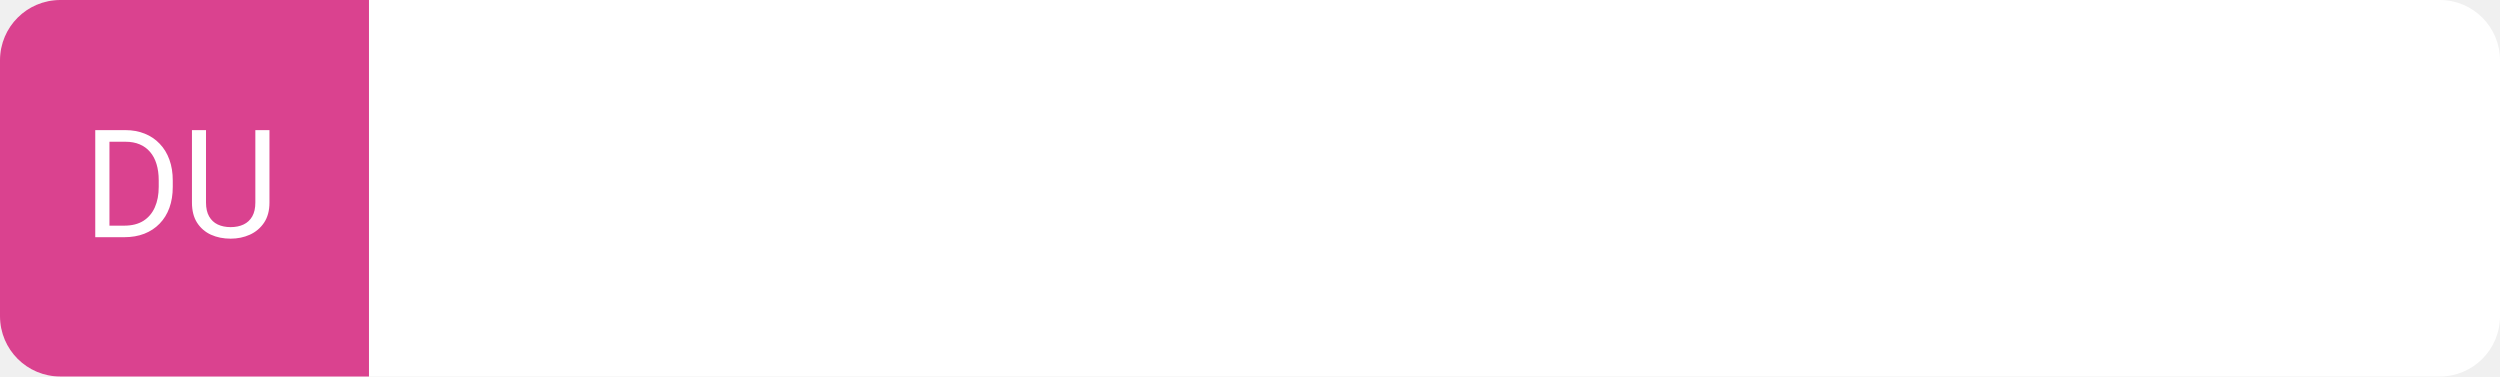
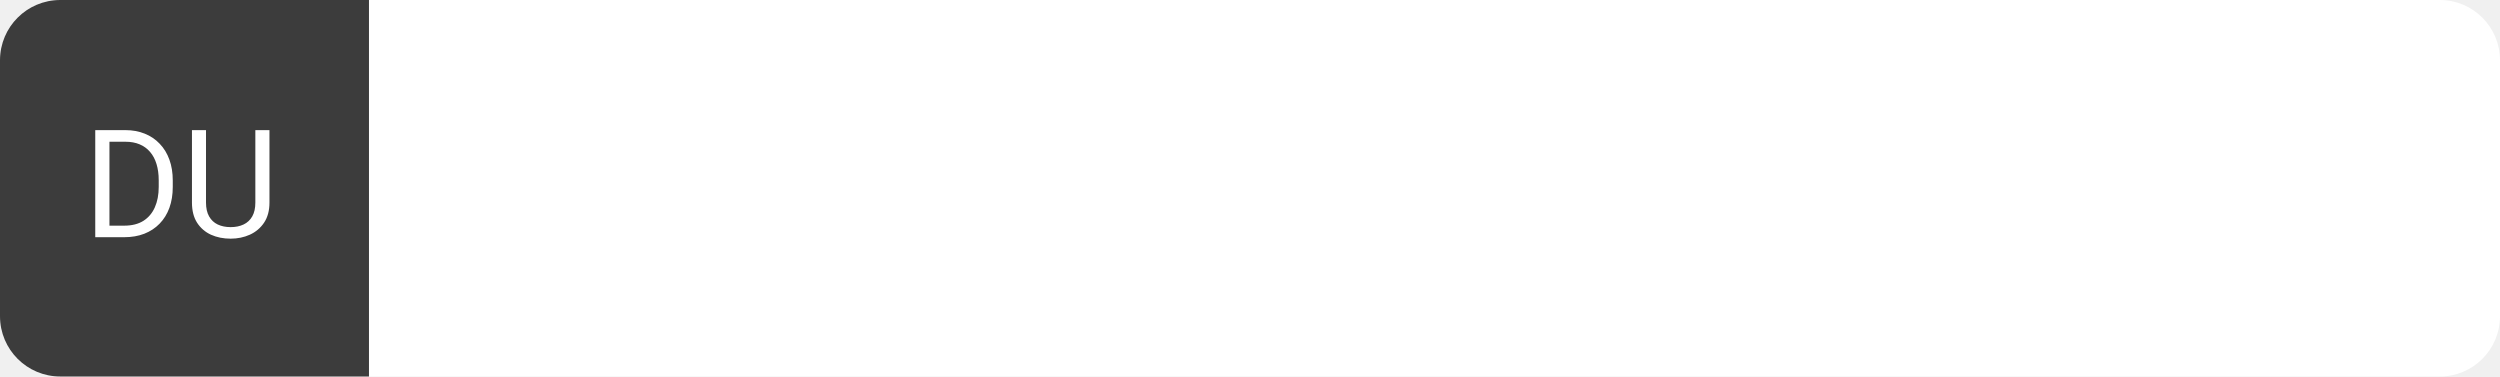
<svg xmlns="http://www.w3.org/2000/svg" width="332" height="50" viewBox="0 0 332 50" fill="none">
  <rect width="332" height="50" rx="8" fill="white" />
-   <path d="M0 8C0 3.582 3.582 0 8 0H49V50H8C3.582 50 0 46.418 0 42V8Z" fill="#DA428F" />
+   <path d="M0 8C0 3.582 3.582 0 8 0H49V50H8C3.582 50 0 46.418 0 42V8Z" fill="#3C3C3C" />
  <path d="M16.498 31.5H13.529L13.549 29.967H16.498C17.514 29.967 18.36 29.755 19.037 29.332C19.714 28.902 20.222 28.303 20.561 27.535C20.906 26.76 21.078 25.855 21.078 24.82V23.951C21.078 23.137 20.98 22.415 20.785 21.783C20.59 21.145 20.303 20.608 19.926 20.172C19.548 19.729 19.086 19.394 18.539 19.166C17.999 18.938 17.377 18.824 16.674 18.824H13.471V17.281H16.674C17.605 17.281 18.454 17.438 19.223 17.75C19.991 18.056 20.652 18.502 21.205 19.088C21.765 19.667 22.195 20.37 22.494 21.197C22.794 22.018 22.943 22.942 22.943 23.971V24.82C22.943 25.849 22.794 26.777 22.494 27.604C22.195 28.424 21.762 29.124 21.195 29.703C20.635 30.283 19.958 30.729 19.164 31.041C18.376 31.347 17.488 31.5 16.498 31.5ZM14.535 17.281V31.5H12.65V17.281H14.535ZM33.91 17.281H35.785V26.9C35.785 27.968 35.547 28.857 35.072 29.566C34.597 30.276 33.965 30.81 33.178 31.168C32.397 31.52 31.547 31.695 30.629 31.695C29.665 31.695 28.793 31.52 28.012 31.168C27.237 30.81 26.622 30.276 26.166 29.566C25.717 28.857 25.492 27.968 25.492 26.9V17.281H27.357V26.9C27.357 27.643 27.494 28.255 27.768 28.736C28.041 29.218 28.422 29.576 28.91 29.811C29.405 30.045 29.978 30.162 30.629 30.162C31.287 30.162 31.859 30.045 32.348 29.811C32.842 29.576 33.227 29.218 33.5 28.736C33.773 28.255 33.91 27.643 33.91 26.9V17.281Z" fill="white" />
</svg>
